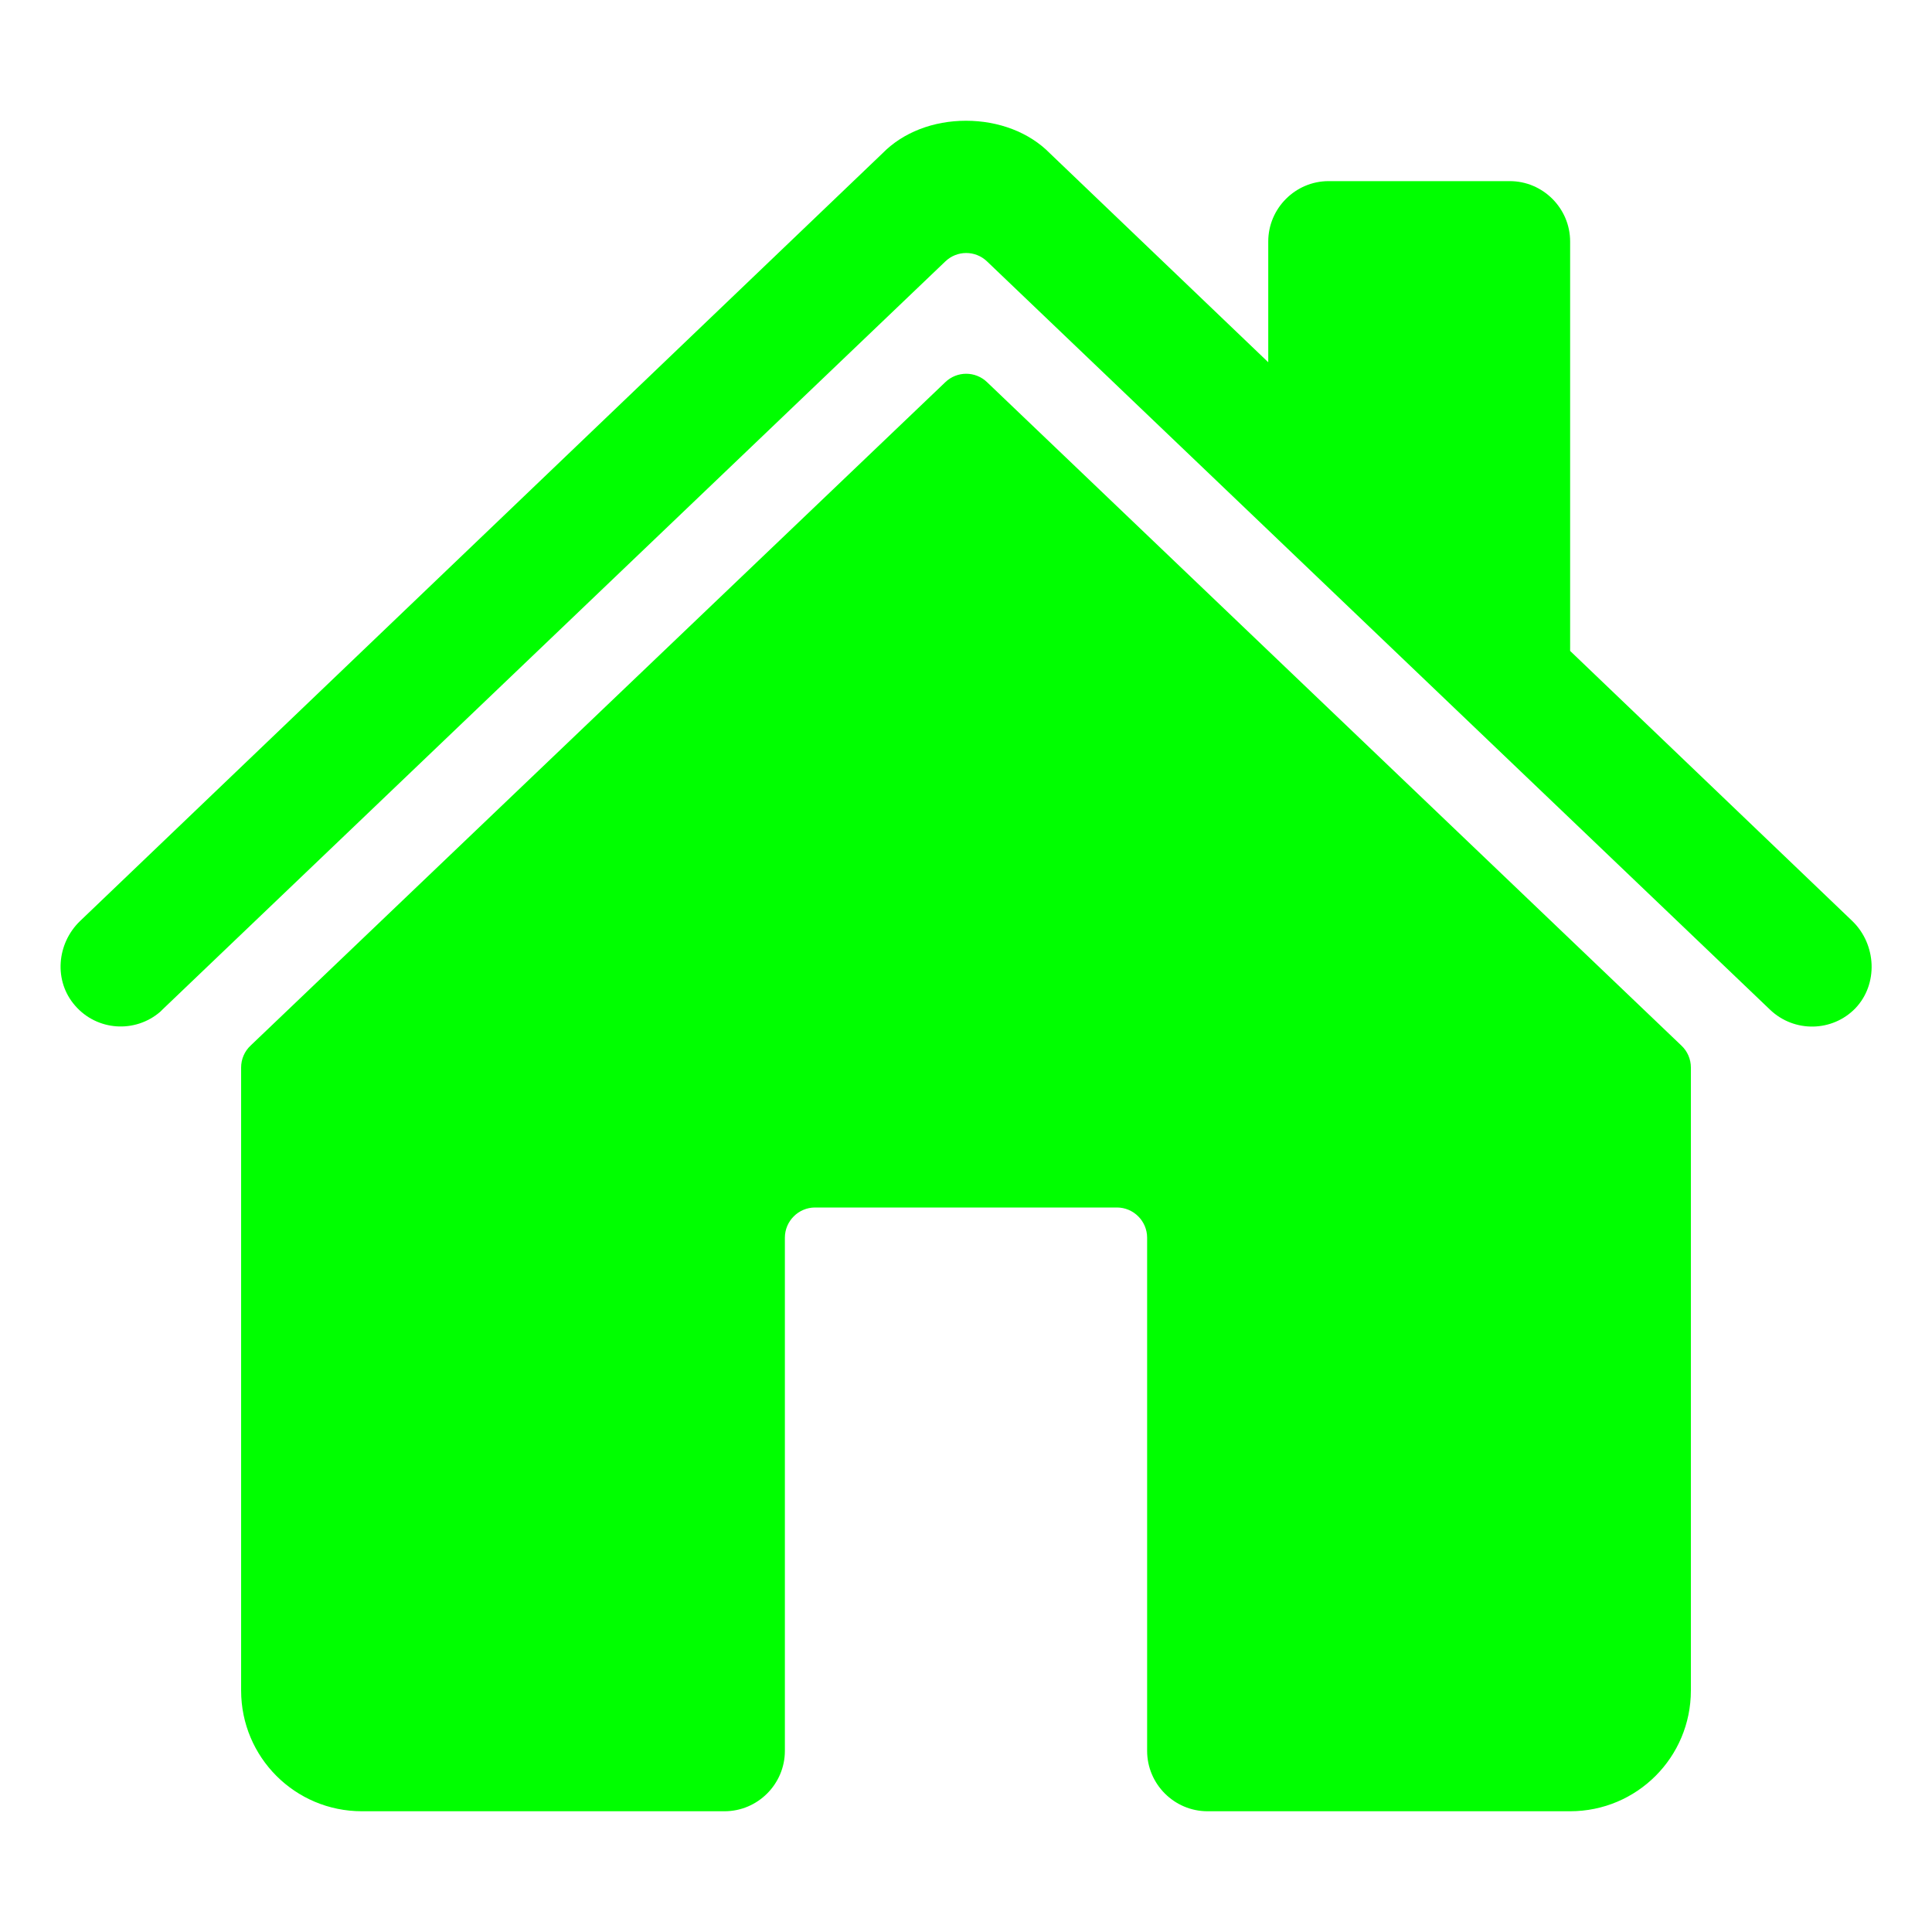
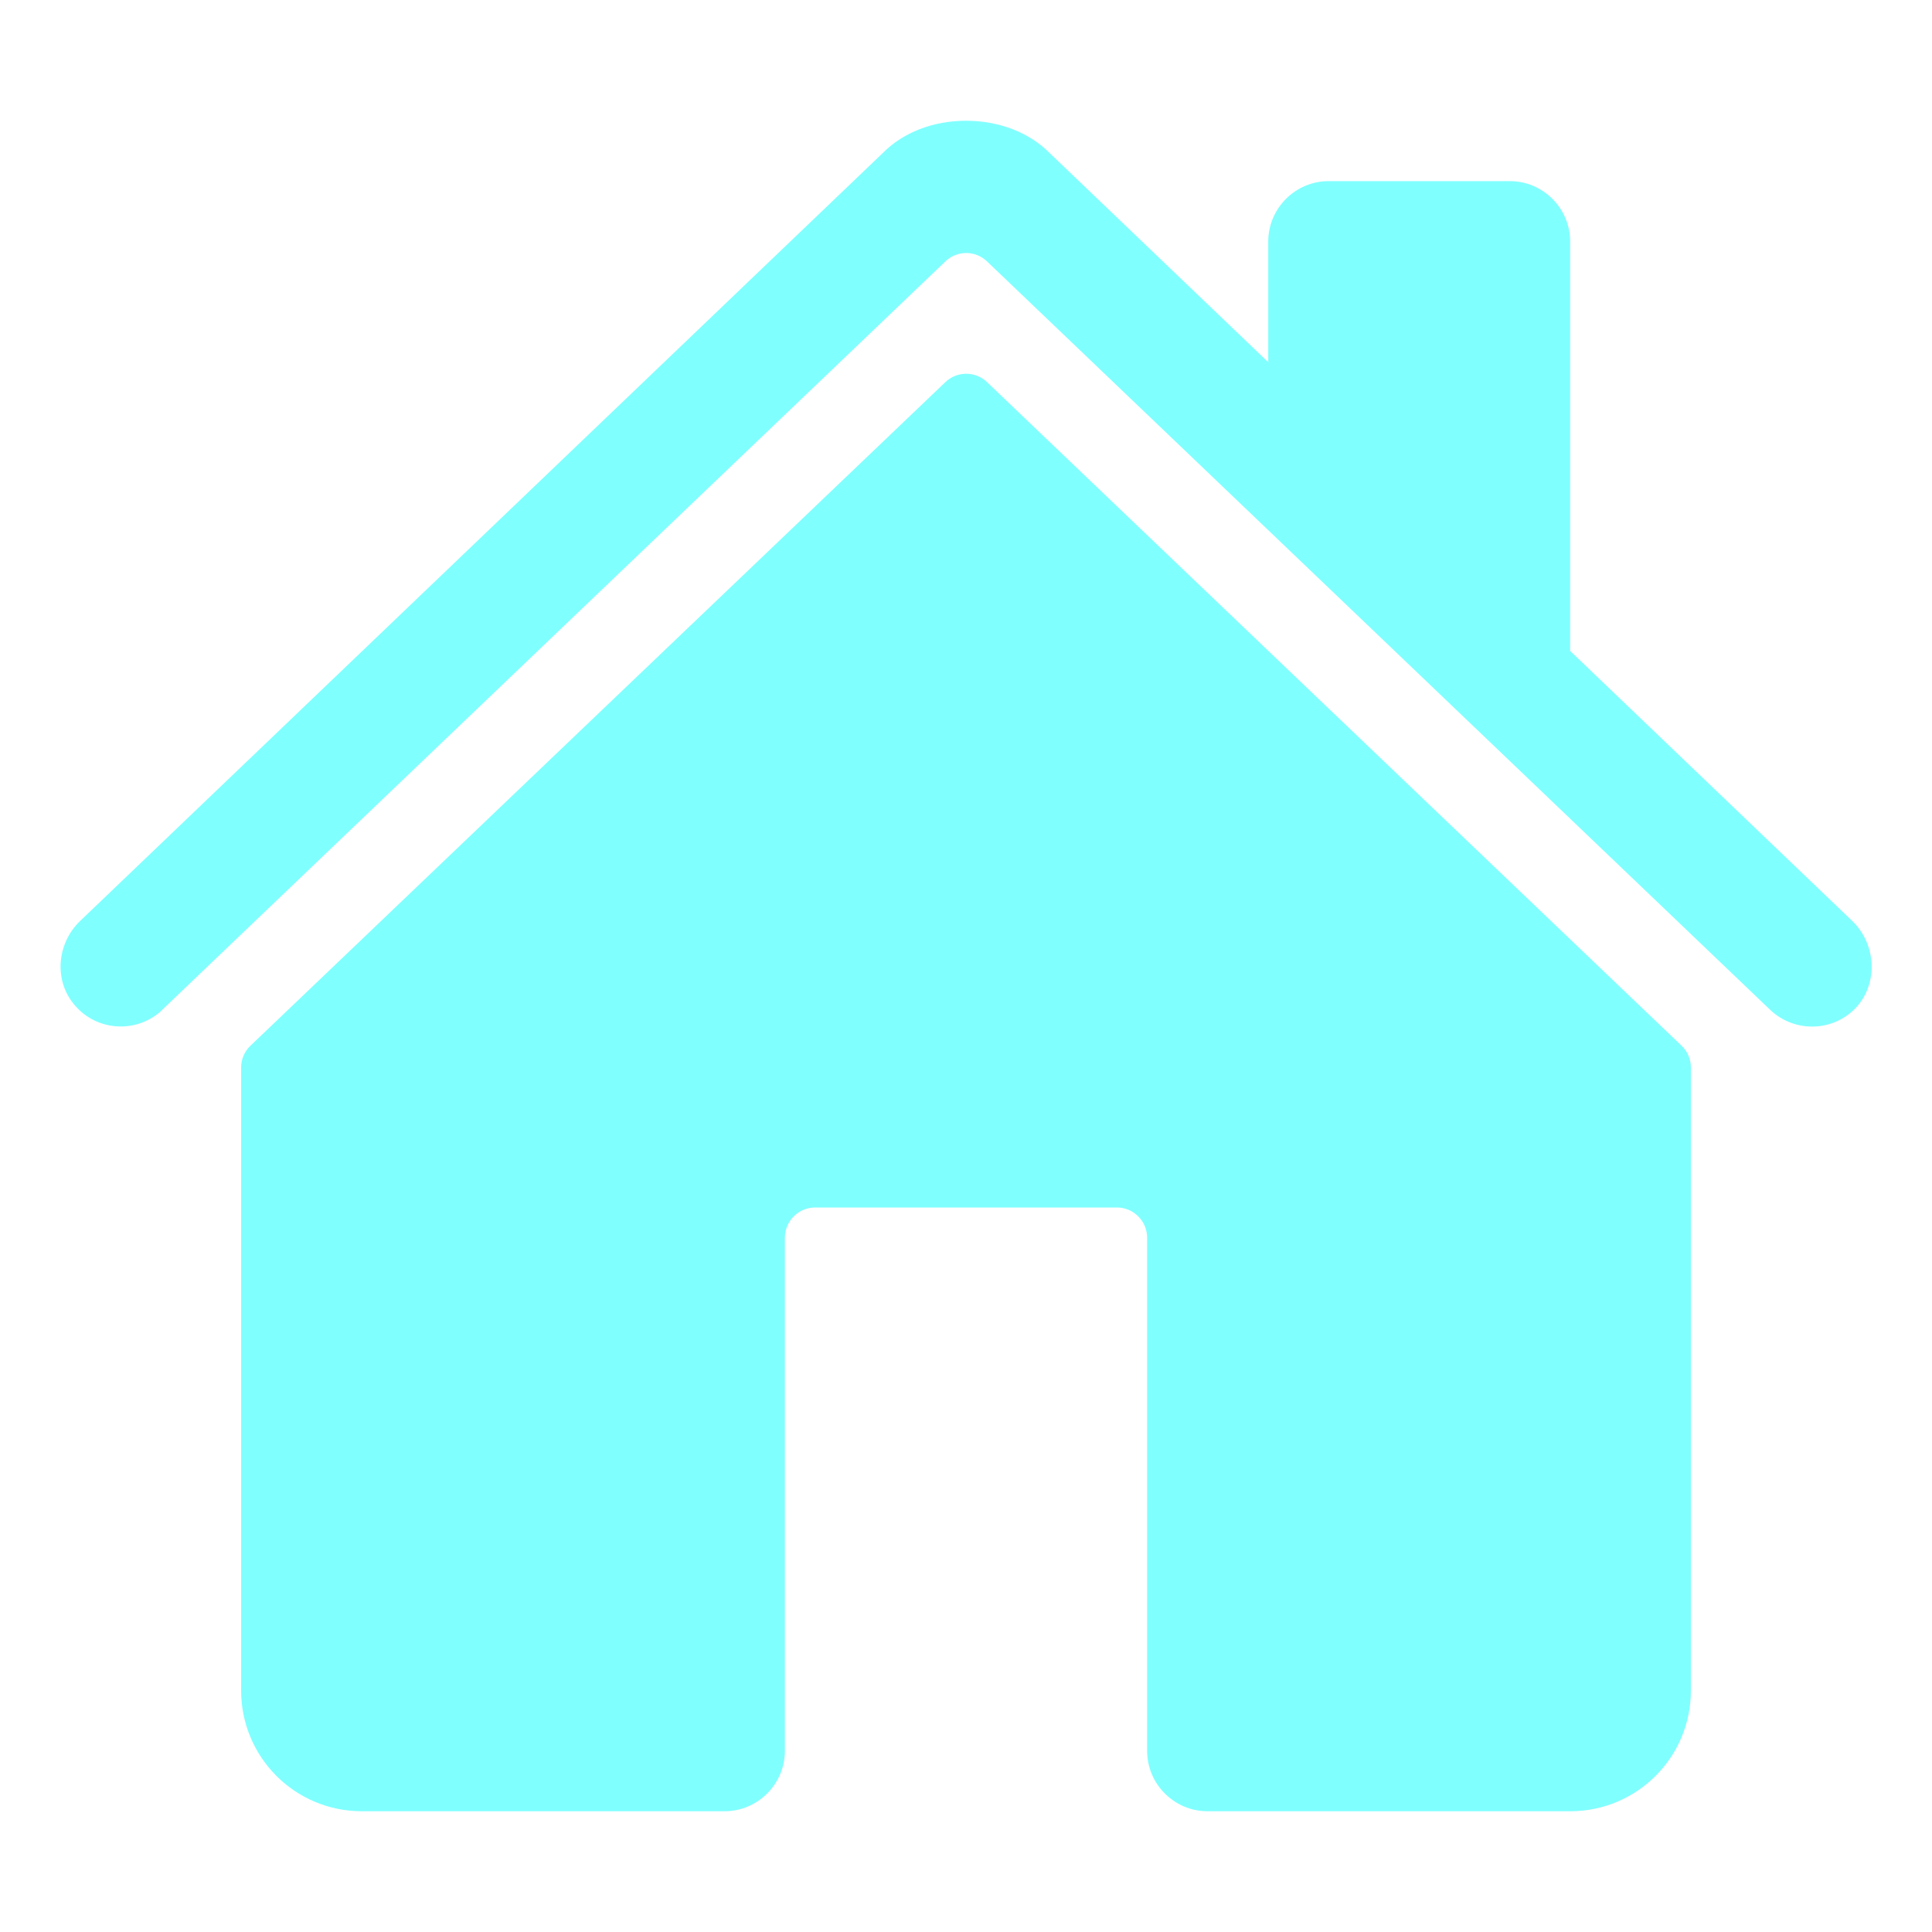
<svg xmlns="http://www.w3.org/2000/svg" version="1.1" id="Layer_1" x="0px" y="0px" viewBox="0 0 512 512" style="enable-background:new 0 0 512 512;" xml:space="preserve">
  <style type="text/css">
- 	.st0{fill:#00FF00;}
+ 	.st0{fill:#80ffff;}
</style>
  <path class="st0" d="M261.6,101.3c-3.1-3-8-3-11.1,0L66.4,277.1c-1.6,1.5-2.5,3.6-2.5,5.8l0,165.1c0,17.7,14.3,32,32,32H192  c8.8,0,16-7.2,16-16V328c0-4.4,3.6-8,8-8h80c4.4,0,8,3.6,8,8v136c0,8.8,7.2,16,16,16h96.1c17.7,0,32-14.3,32-32V282.9  c0-2.2-0.9-4.3-2.5-5.8L261.6,101.3z" />
  <path class="st0" d="M490.9,244.1l-74.8-71.6V64c0-8.8-7.2-16-16-16h-48c-8.8,0-16,7.2-16,16v32l-57.9-55.4  c-5.4-5.5-13.5-8.6-22.2-8.6l0,0c-8.7,0-16.7,3.1-22.1,8.6L21.2,244.1c-6.2,6-7,15.9-1.3,22.4c5.8,6.7,15.9,7.4,22.6,1.6  c0.2-0.2,0.4-0.4,0.6-0.6L250.5,69.3c3.1-3,8-3,11.1,0l207.5,198.3c6.4,6.1,16.5,5.9,22.6-0.4C497.8,260.8,497.3,250.3,490.9,244.1z  " />
</svg>
